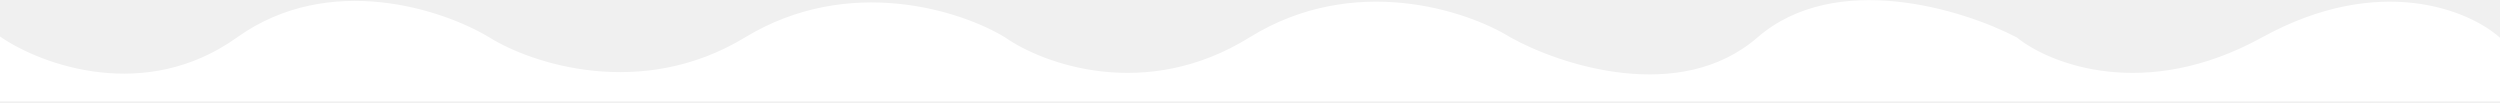
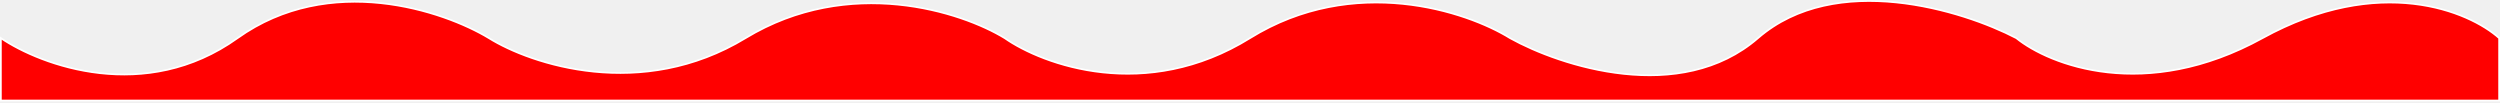
<svg xmlns="http://www.w3.org/2000/svg" width="1442" height="59" viewBox="0 0 1442 59" fill="none">
-   <path d="M0.5 22C23.833 37.833 83.8 60 137 22C190.2 -16 255.833 6.167 282 22C306.333 37.167 370 58.4 430 22C490 -14.4 554.667 6.833 579.5 22C601.667 37.5 661 59.2 721 22C781 -15.2 846 6.5 871 22C900 38.167 969.2 60.8 1014 22C1058.8 -16.8 1132 5.833 1163 22C1182.17 37.5 1237.4 59.2 1305 22C1372.6 -15.2 1424.17 6.5 1441.5 22V58H0.5V22Z" fill="white" stroke="white" />
+   <path d="M0.5 22C23.833 37.833 83.8 60 137 22C190.2 -16 255.833 6.167 282 22C306.333 37.167 370 58.4 430 22C490 -14.4 554.667 6.833 579.5 22C601.667 37.5 661 59.2 721 22C781 -15.2 846 6.5 871 22C900 38.167 969.2 60.8 1014 22C1058.8 -16.8 1132 5.833 1163 22C1182.17 37.5 1237.4 59.2 1305 22C1372.6 -15.2 1424.17 6.5 1441.5 22V58H0.5V22Z" fill="red" stroke="white" />
</svg>
